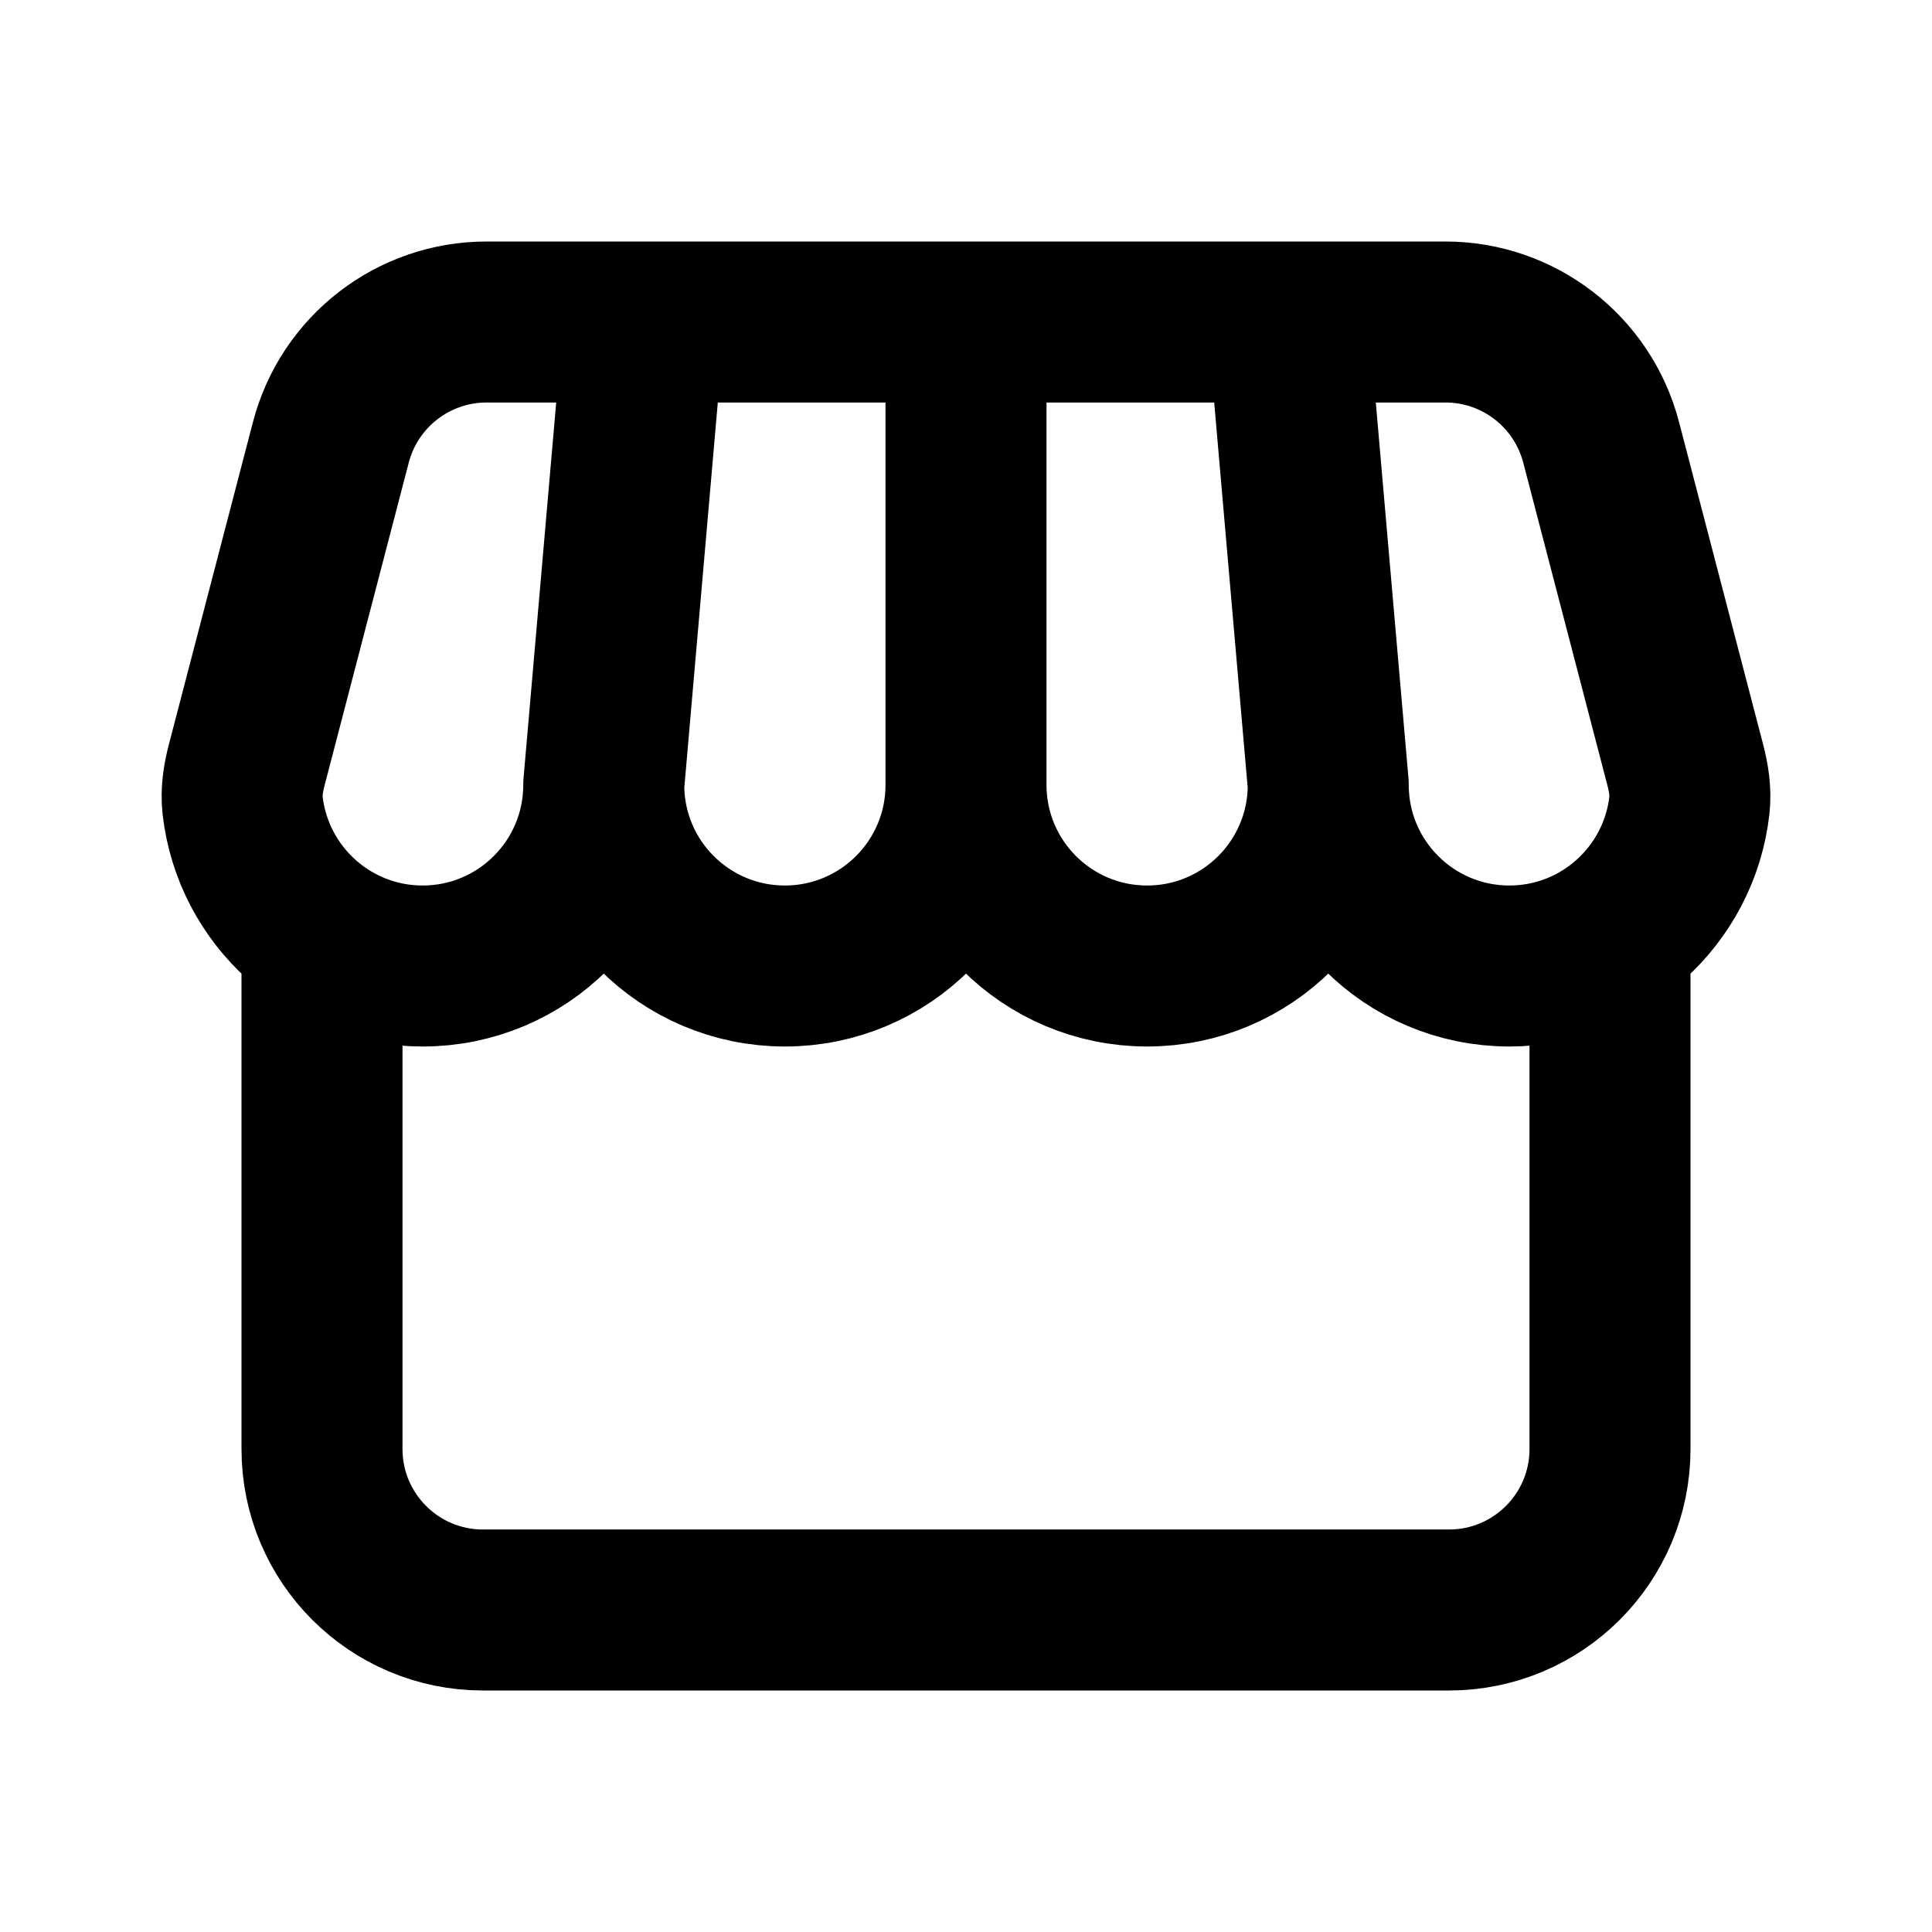
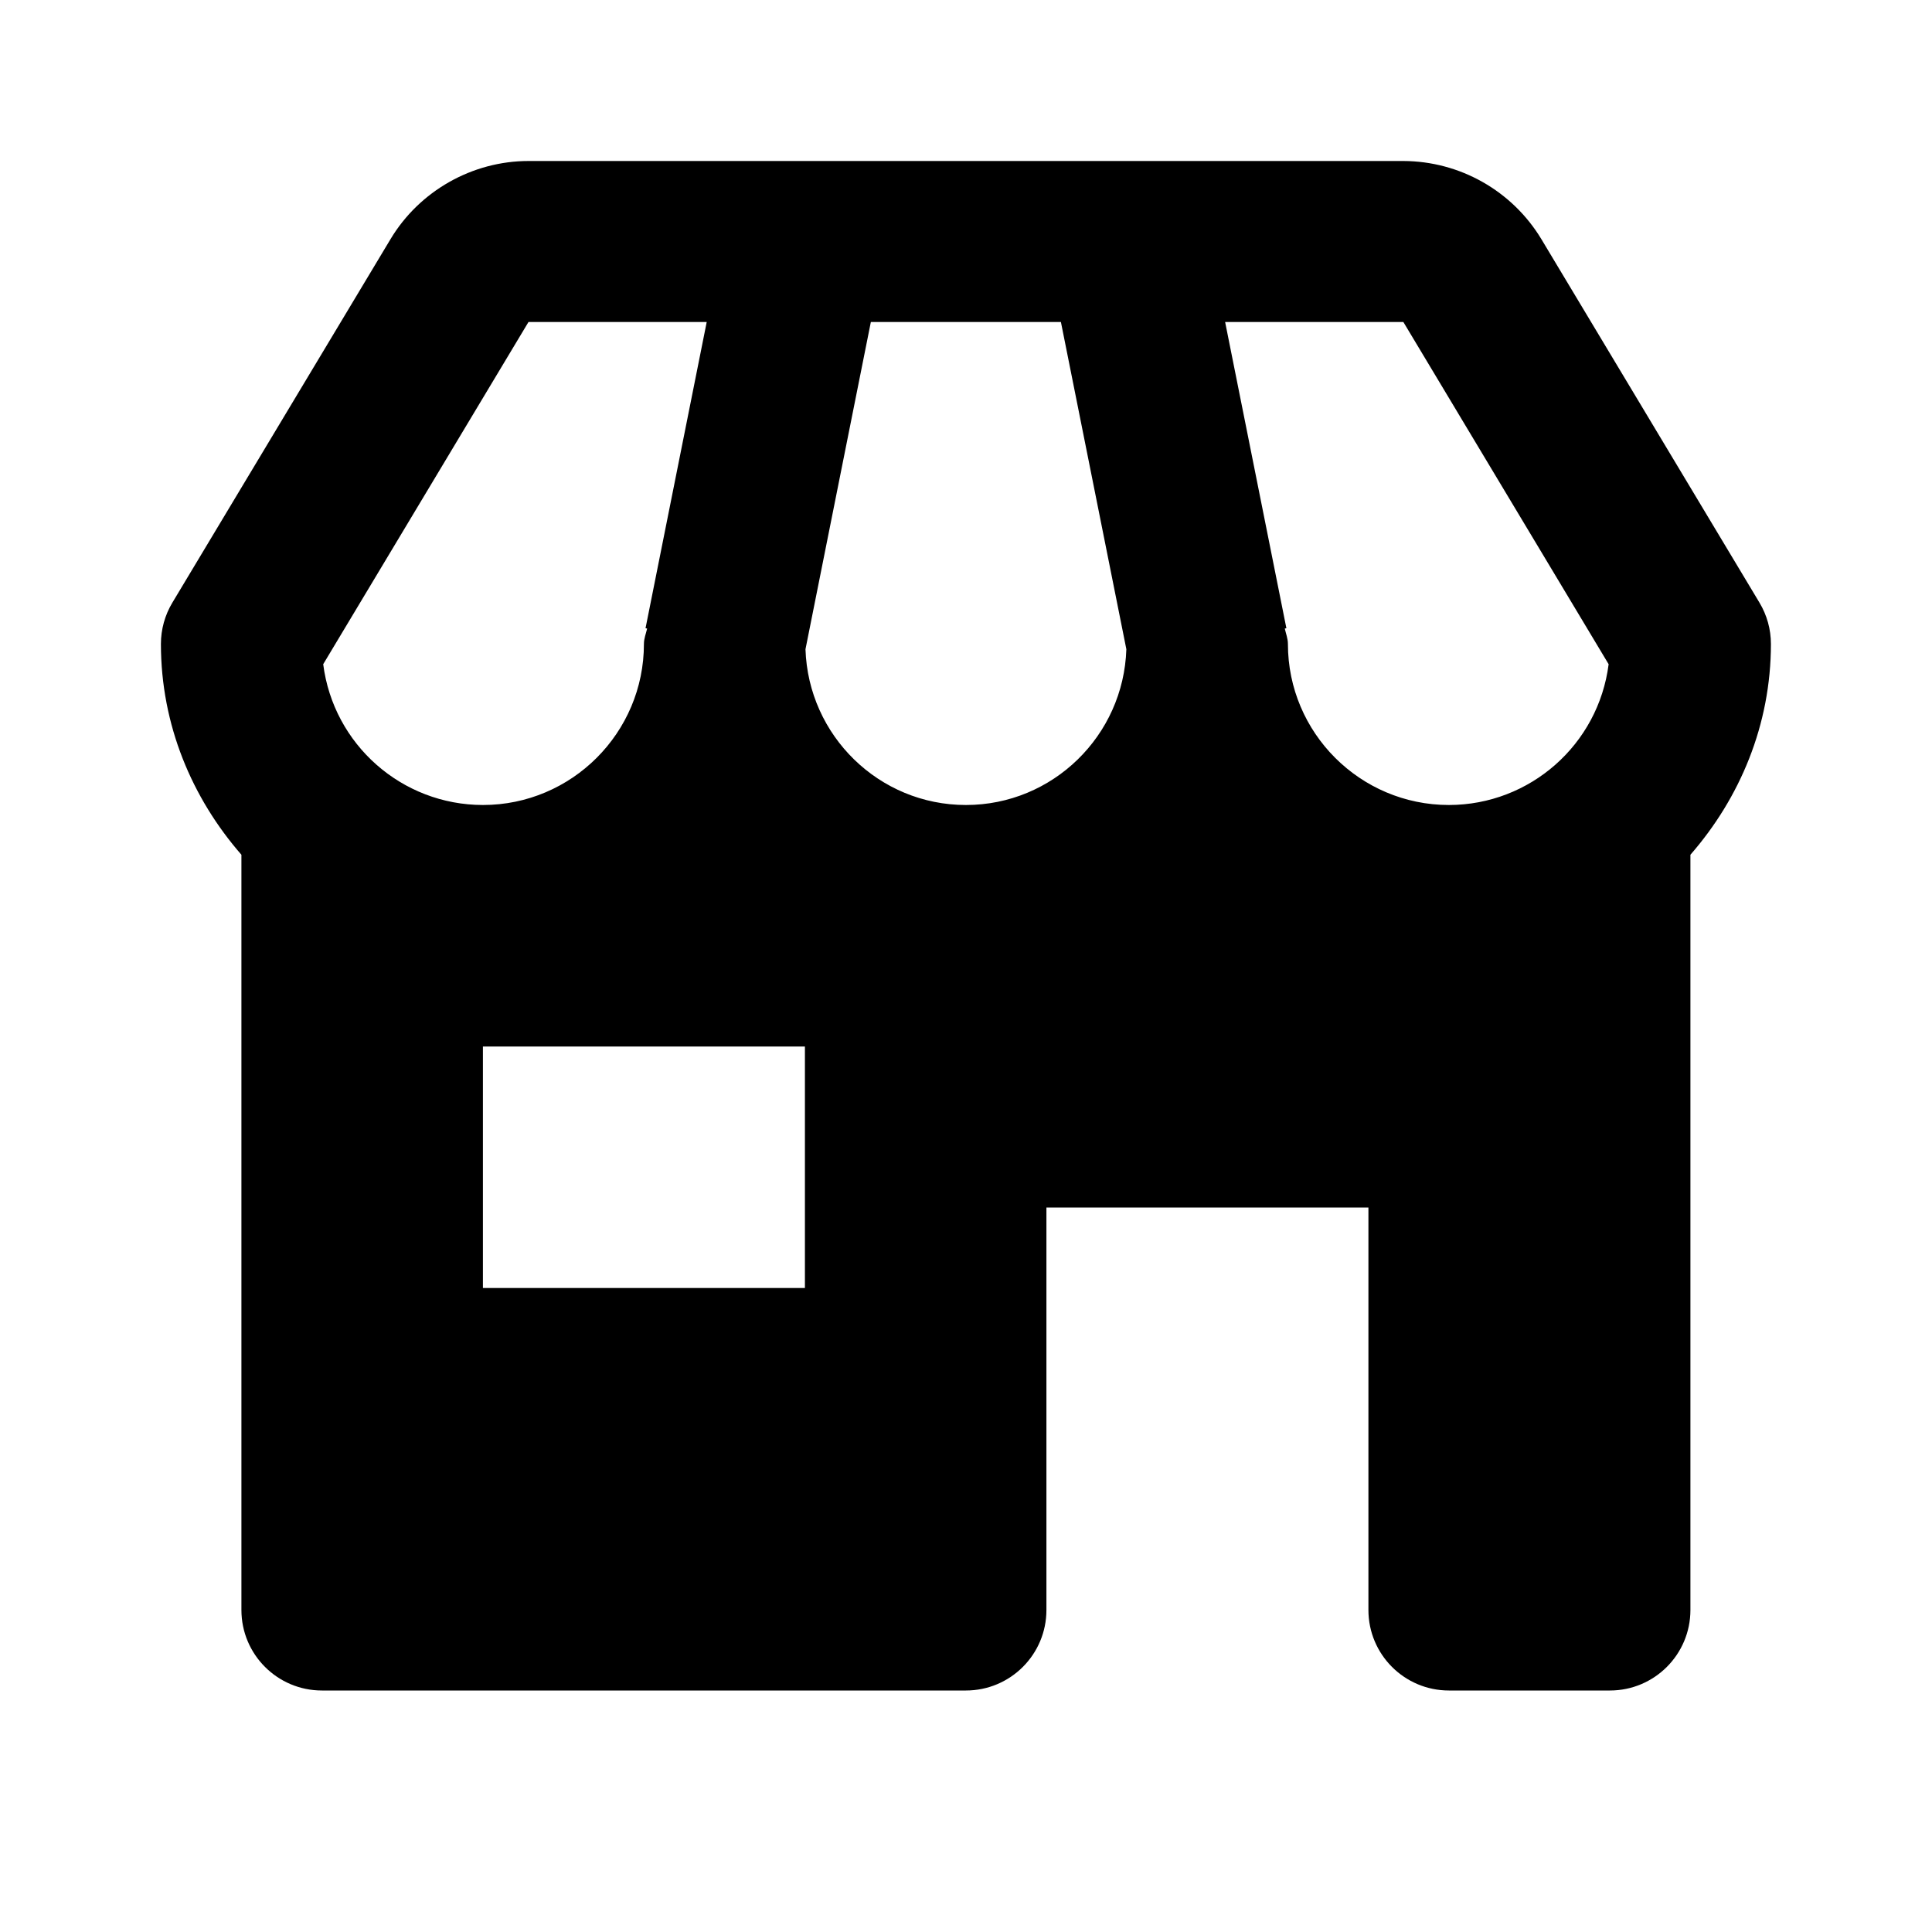
- <svg xmlns="http://www.w3.org/2000/svg" width="800px" height="800px" viewBox="0 0 24 24" fill="none">
-   <path d="M20 11.621V18C20 19.105 19.105 20 18 20H6C4.895 20 4 19.105 4 18V11.621M7.5 9.75C7.5 10.993 6.493 12 5.25 12C4.094 12 3.142 11.128 3.014 10.006C2.995 9.837 3.022 9.667 3.065 9.502L4.11 5.495C4.34 4.614 5.135 4 6.045 4H17.955C18.865 4 19.66 4.614 19.89 5.495L20.935 9.502C20.978 9.667 21.005 9.837 20.986 10.006C20.858 11.128 19.906 12 18.75 12C17.507 12 16.5 10.993 16.5 9.75M7.5 9.75C7.5 10.993 8.507 12 9.75 12C10.993 12 12 10.993 12 9.75M7.5 9.75L8 4M12 9.75C12 10.993 13.007 12 14.25 12C15.493 12 16.5 10.993 16.5 9.75M12 9.75V4M16.5 9.75L16 4" stroke="currentColor" stroke-width="2" stroke-linecap="round" stroke-linejoin="round" />
+ <svg xmlns="http://www.w3.org/2000/svg" fill="currentColor" width="800px" height="800px" viewBox="0 0 24 24">
+   <path d="M21.999 8a.997.997 0 0 0-.143-.515L19.147 2.97A2.01 2.01 0 0 0 17.433 2H6.565c-.698 0-1.355.372-1.714.971L2.142 7.485A.997.997 0 0 0 1.999 8c0 1.005.386 1.914 1 2.618V20a1 1 0 0 0 1 1h8a1 1 0 0 0 1-1v-5h4v5a1 1 0 0 0 1 1h2a1 1 0 0 0 1-1v-9.382c.614-.704 1-1.613 1-2.618zm-2.016.251A2.002 2.002 0 0 1 17.999 10c-1.103 0-2-.897-2-2 0-.068-.025-.128-.039-.192l.02-.004L15.219 4h2.214l2.55 4.251zm-9.977-.186L10.818 4h2.361l.813 4.065C13.957 9.138 13.079 10 11.999 10s-1.958-.862-1.993-1.935zM6.565 4h2.214l-.76 3.804.02.004c-.015.064-.04.124-.04.192 0 1.103-.897 2-2 2a2.002 2.002 0 0 1-1.984-1.749L6.565 4zm3.434 12h-4v-3h4v3z" />
</svg>
